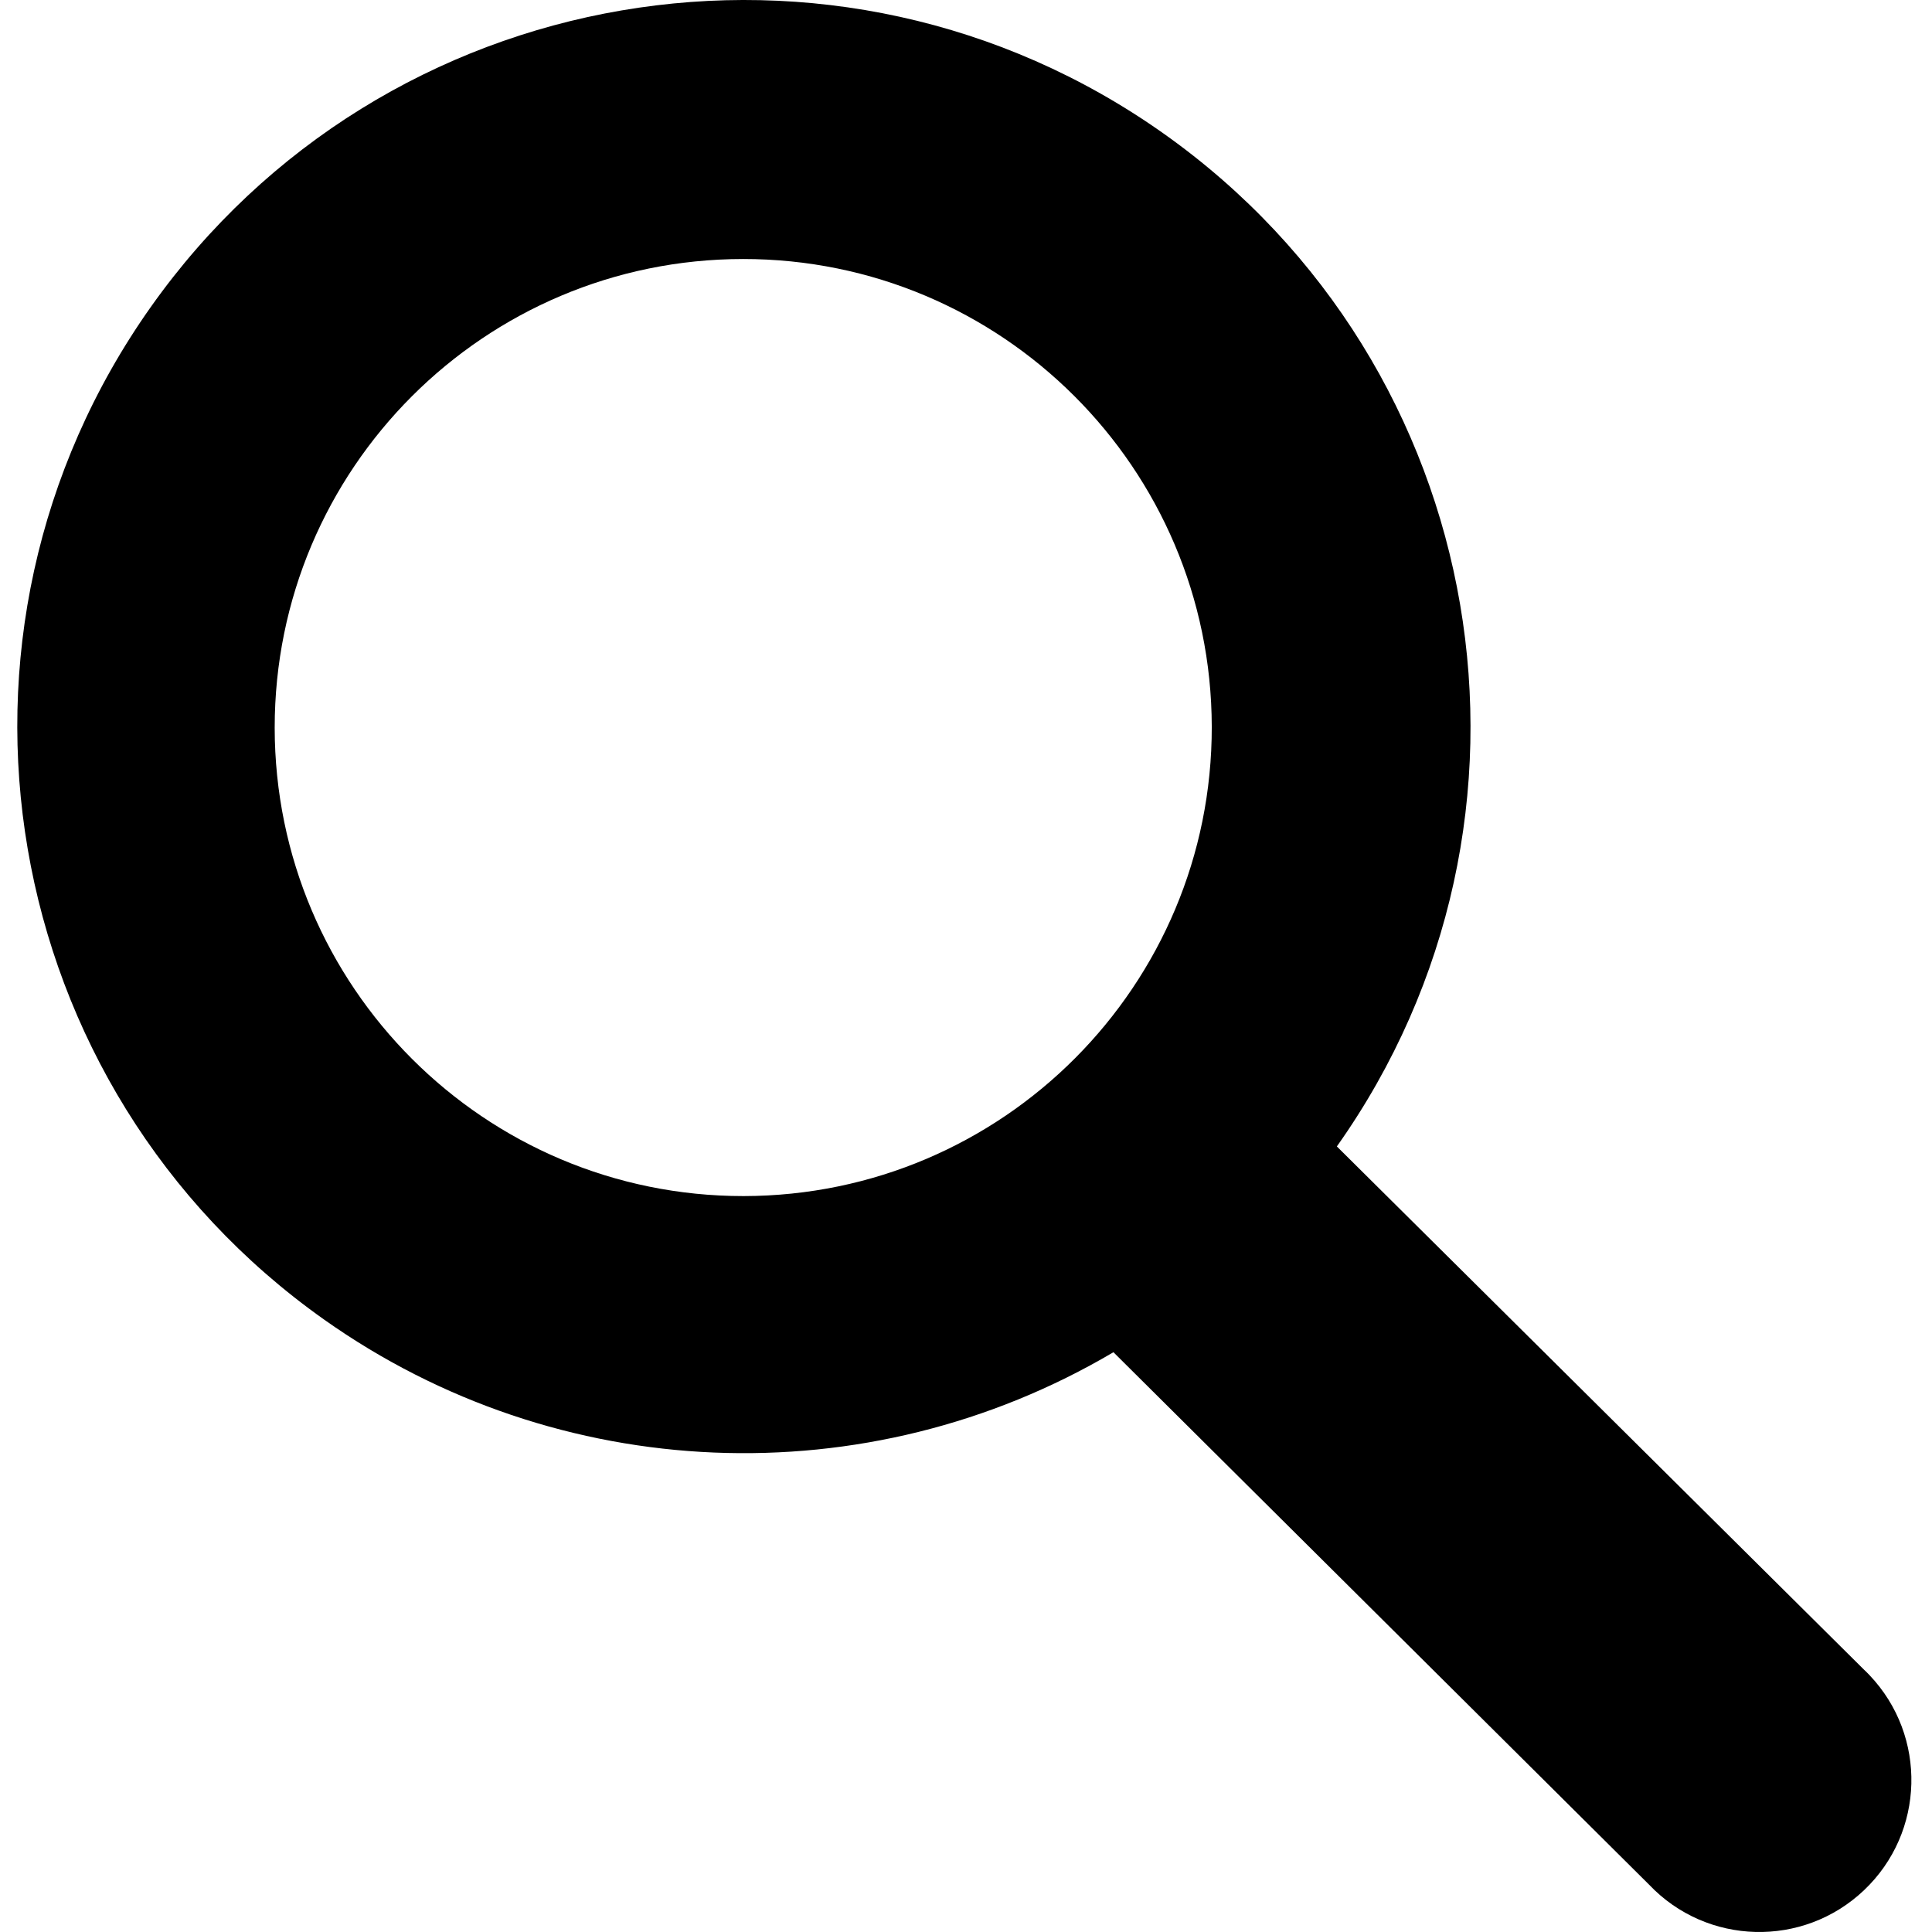
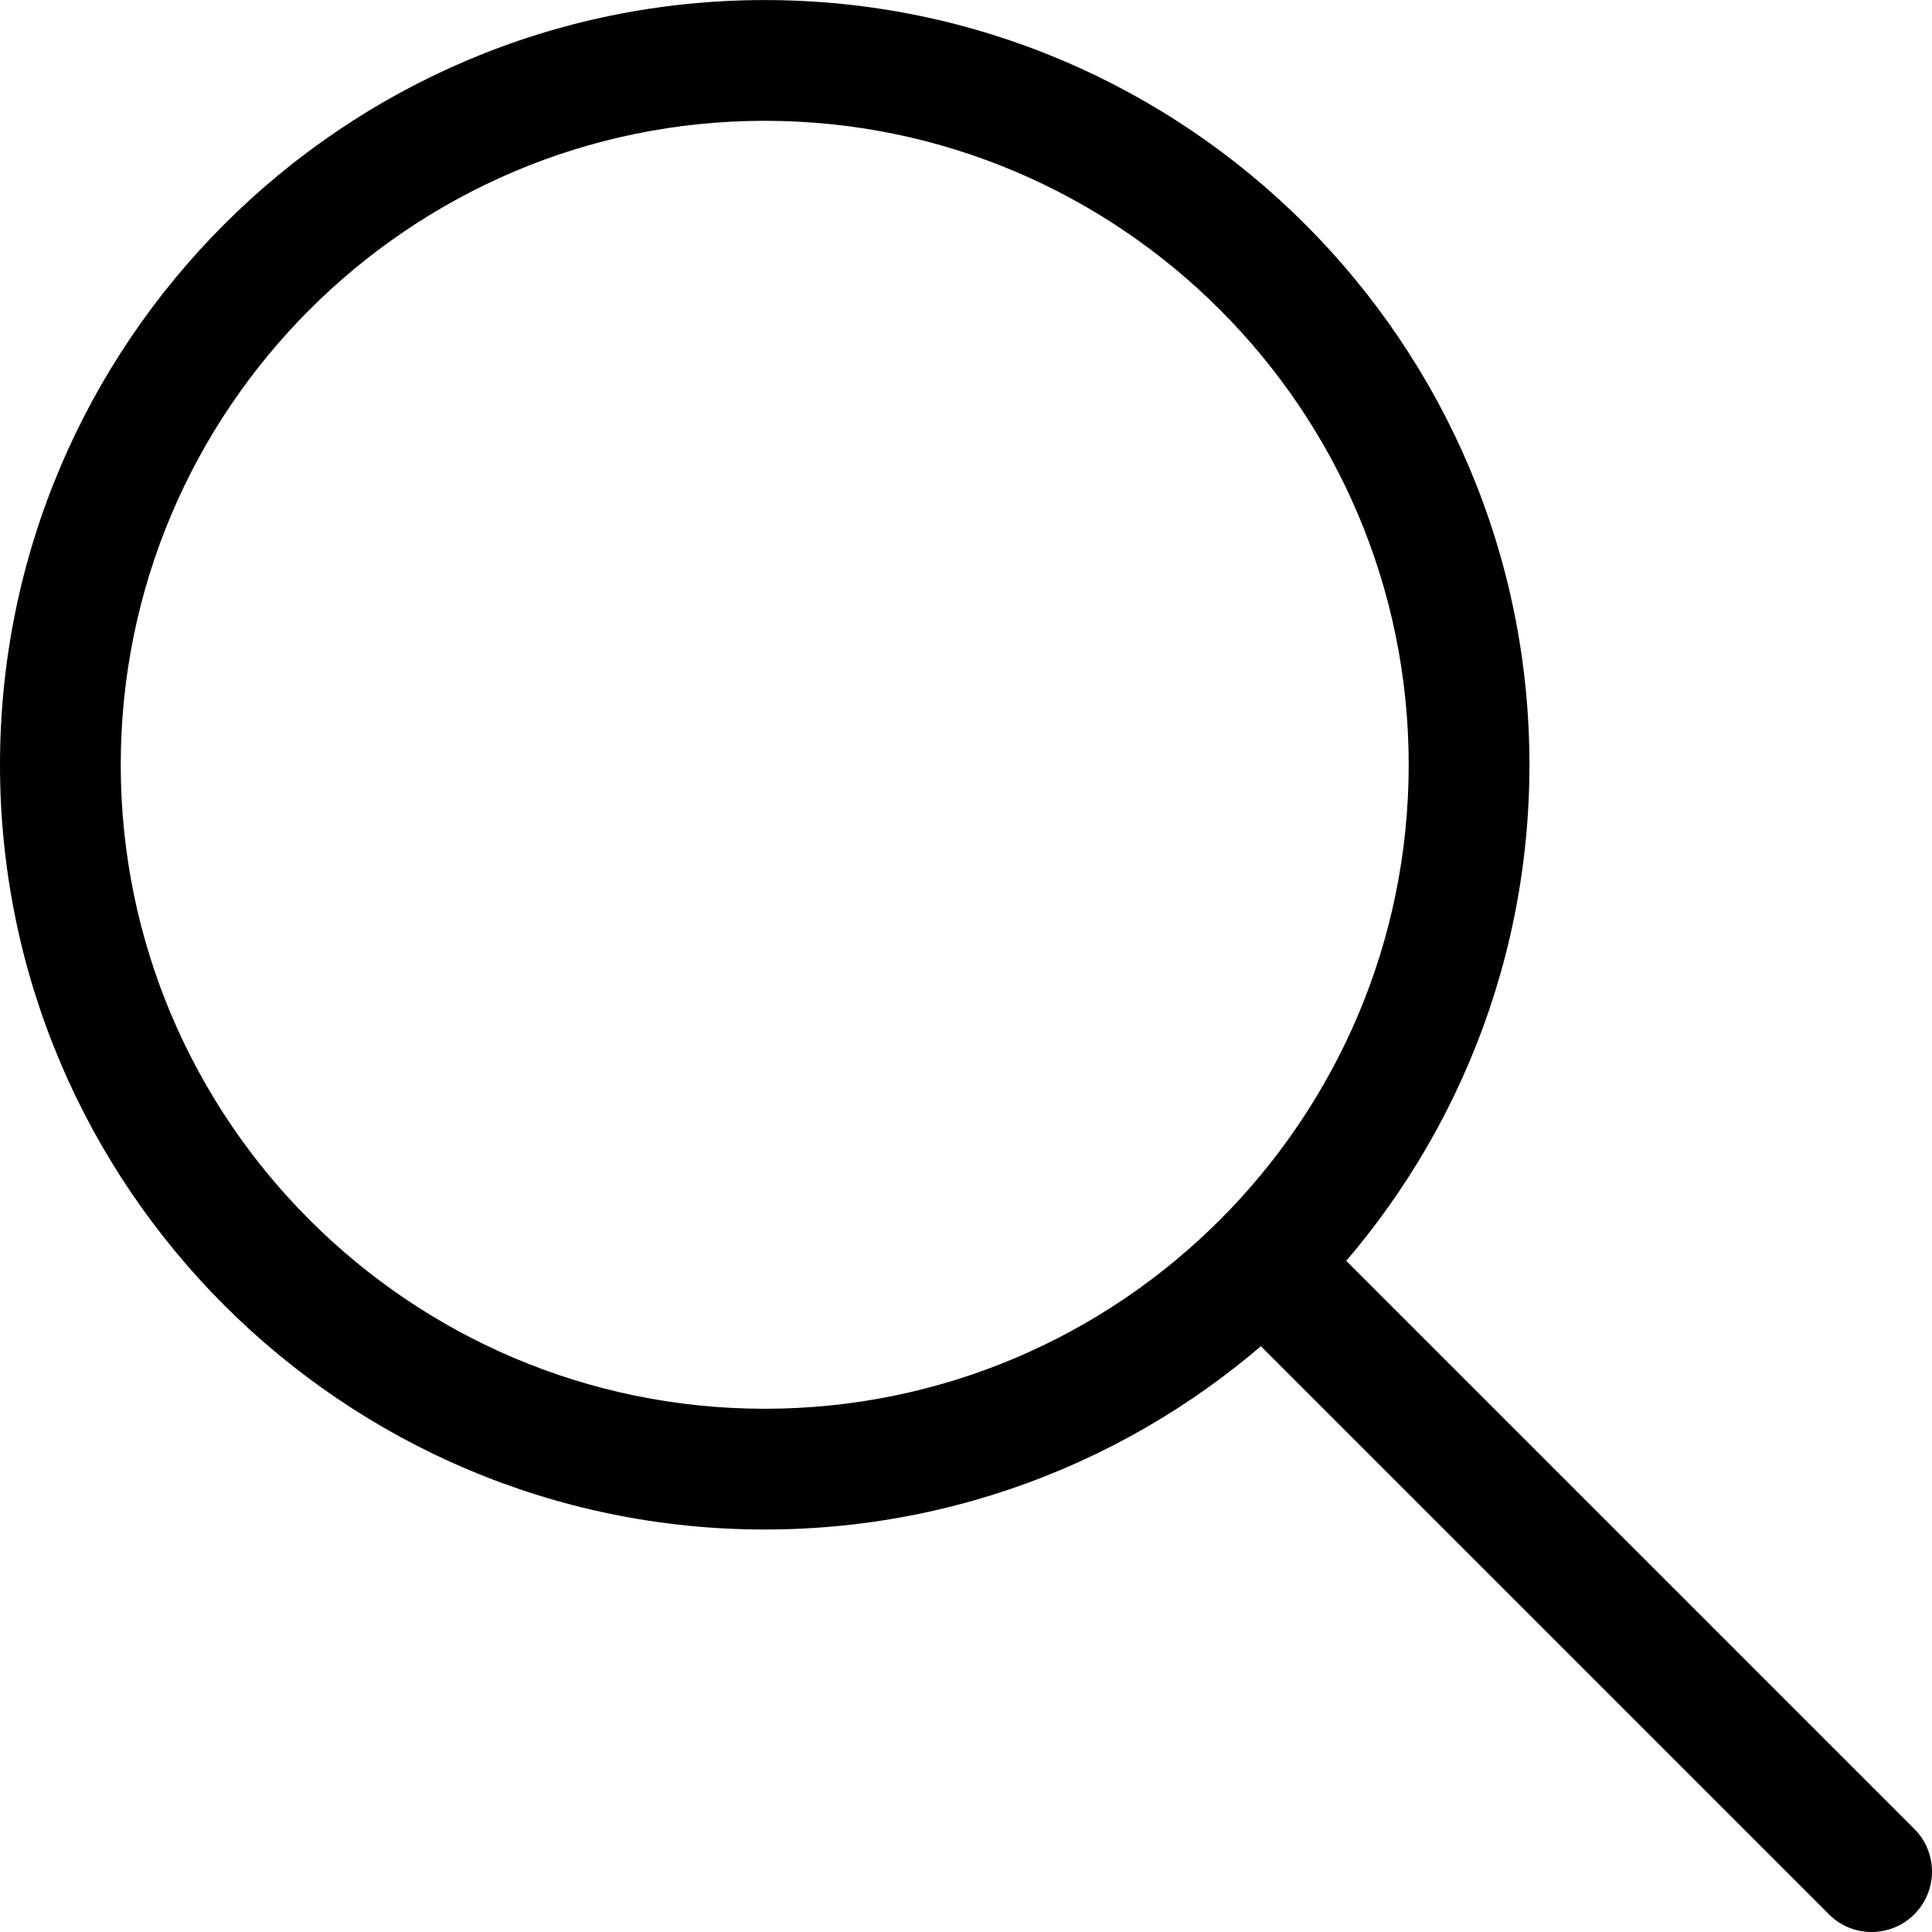
- <svg xmlns="http://www.w3.org/2000/svg" height="136pt" version="1.1" viewBox="-1 0 136 136.219" width="136pt">
-   <g id="surface1">
-     <path d="M 93.148 80.832 C 109.5 57.742 104.031 25.77 80.941 9.422 C 57.852 -6.926 25.879 -1.461 9.531 21.633 C -6.816 44.723 -1.352 76.691 21.742 93.039 C 38.223 104.707 60.012 105.605 77.395 95.34 L 115.164 132.883 C 119.242 137.176 126.027 137.348 130.32 133.27 C 134.613 129.195 134.785 122.41 130.711 118.117 C 130.582 117.98 130.457 117.855 130.32 117.727 Z M 51.309 84.332 C 33.062 84.336 18.27 69.555 18.258 51.309 C 18.254 33.062 33.035 18.27 51.285 18.262 C 69.508 18.254 84.293 33.012 84.328 51.234 C 84.359 69.484 69.586 84.301 51.332 84.332 C 51.324 84.332 51.32 84.332 51.309 84.332 Z M 51.309 84.332 " style=" stroke:none;fill-rule:nonzero;fill:rgb(0%,0%,0%);fill-opacity:1;" />
-   </g>
+ <svg xmlns="http://www.w3.org/2000/svg" height="512pt" viewBox="0 0 512.016 512" width="512pt">
+   <path d="m202.668 405.34c-111.746 0-202.668-90.922-202.668-202.664 0-111.746 90.922-202.668 202.668-202.668 111.742 0 202.664 90.922 202.664 202.668 0 111.742-90.922 202.664-202.664 202.664zm0-373.332c-94.102 0-170.668 76.566-170.668 170.668 0 94.102 76.566 170.664 170.668 170.664 94.102 0 170.664-76.562 170.664-170.664 0-94.102-76.562-170.668-170.664-170.668zm0 0" />
+   <path d="m496 512.008c-4.098 0-8.191-1.559-11.309-4.691l-161.277-161.281c-6.25-6.25-6.25-16.383 0-22.637 6.25-6.25 16.383-6.25 22.633 0l161.281 161.281c6.25 6.25 6.25 16.383 0 22.637-3.137 3.133-7.23 4.691-11.328 4.691zm0 0" />
</svg>
